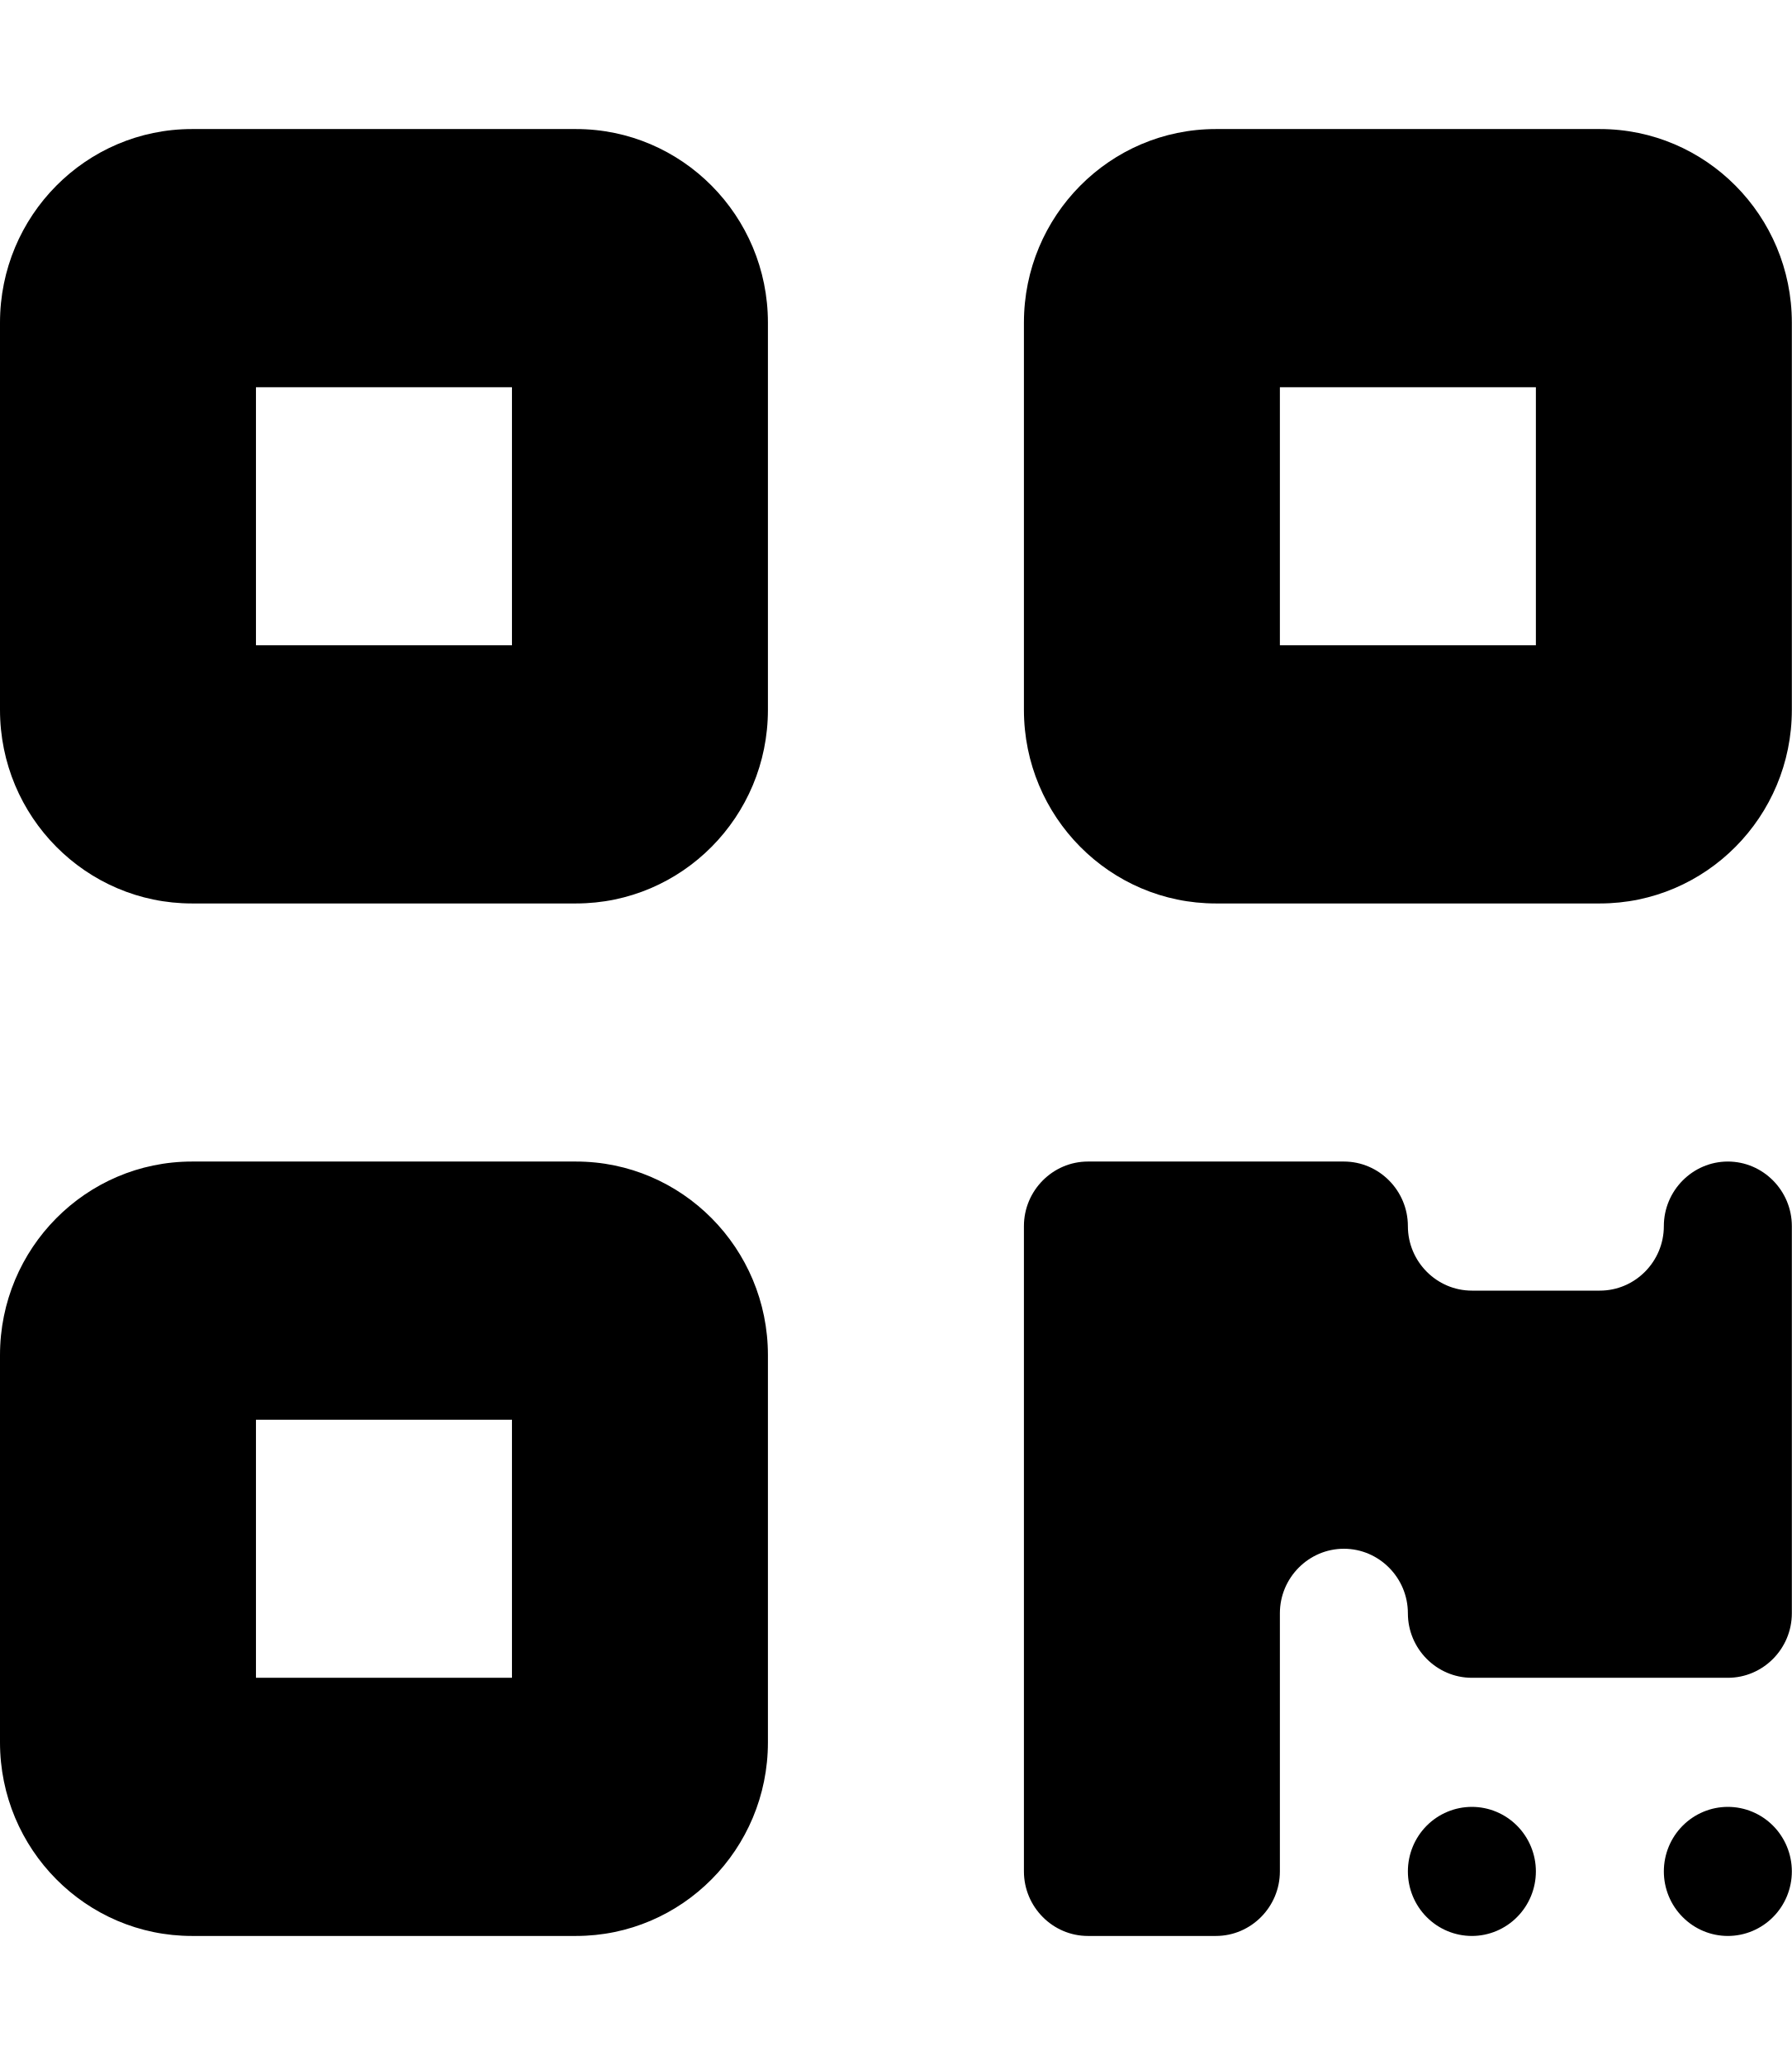
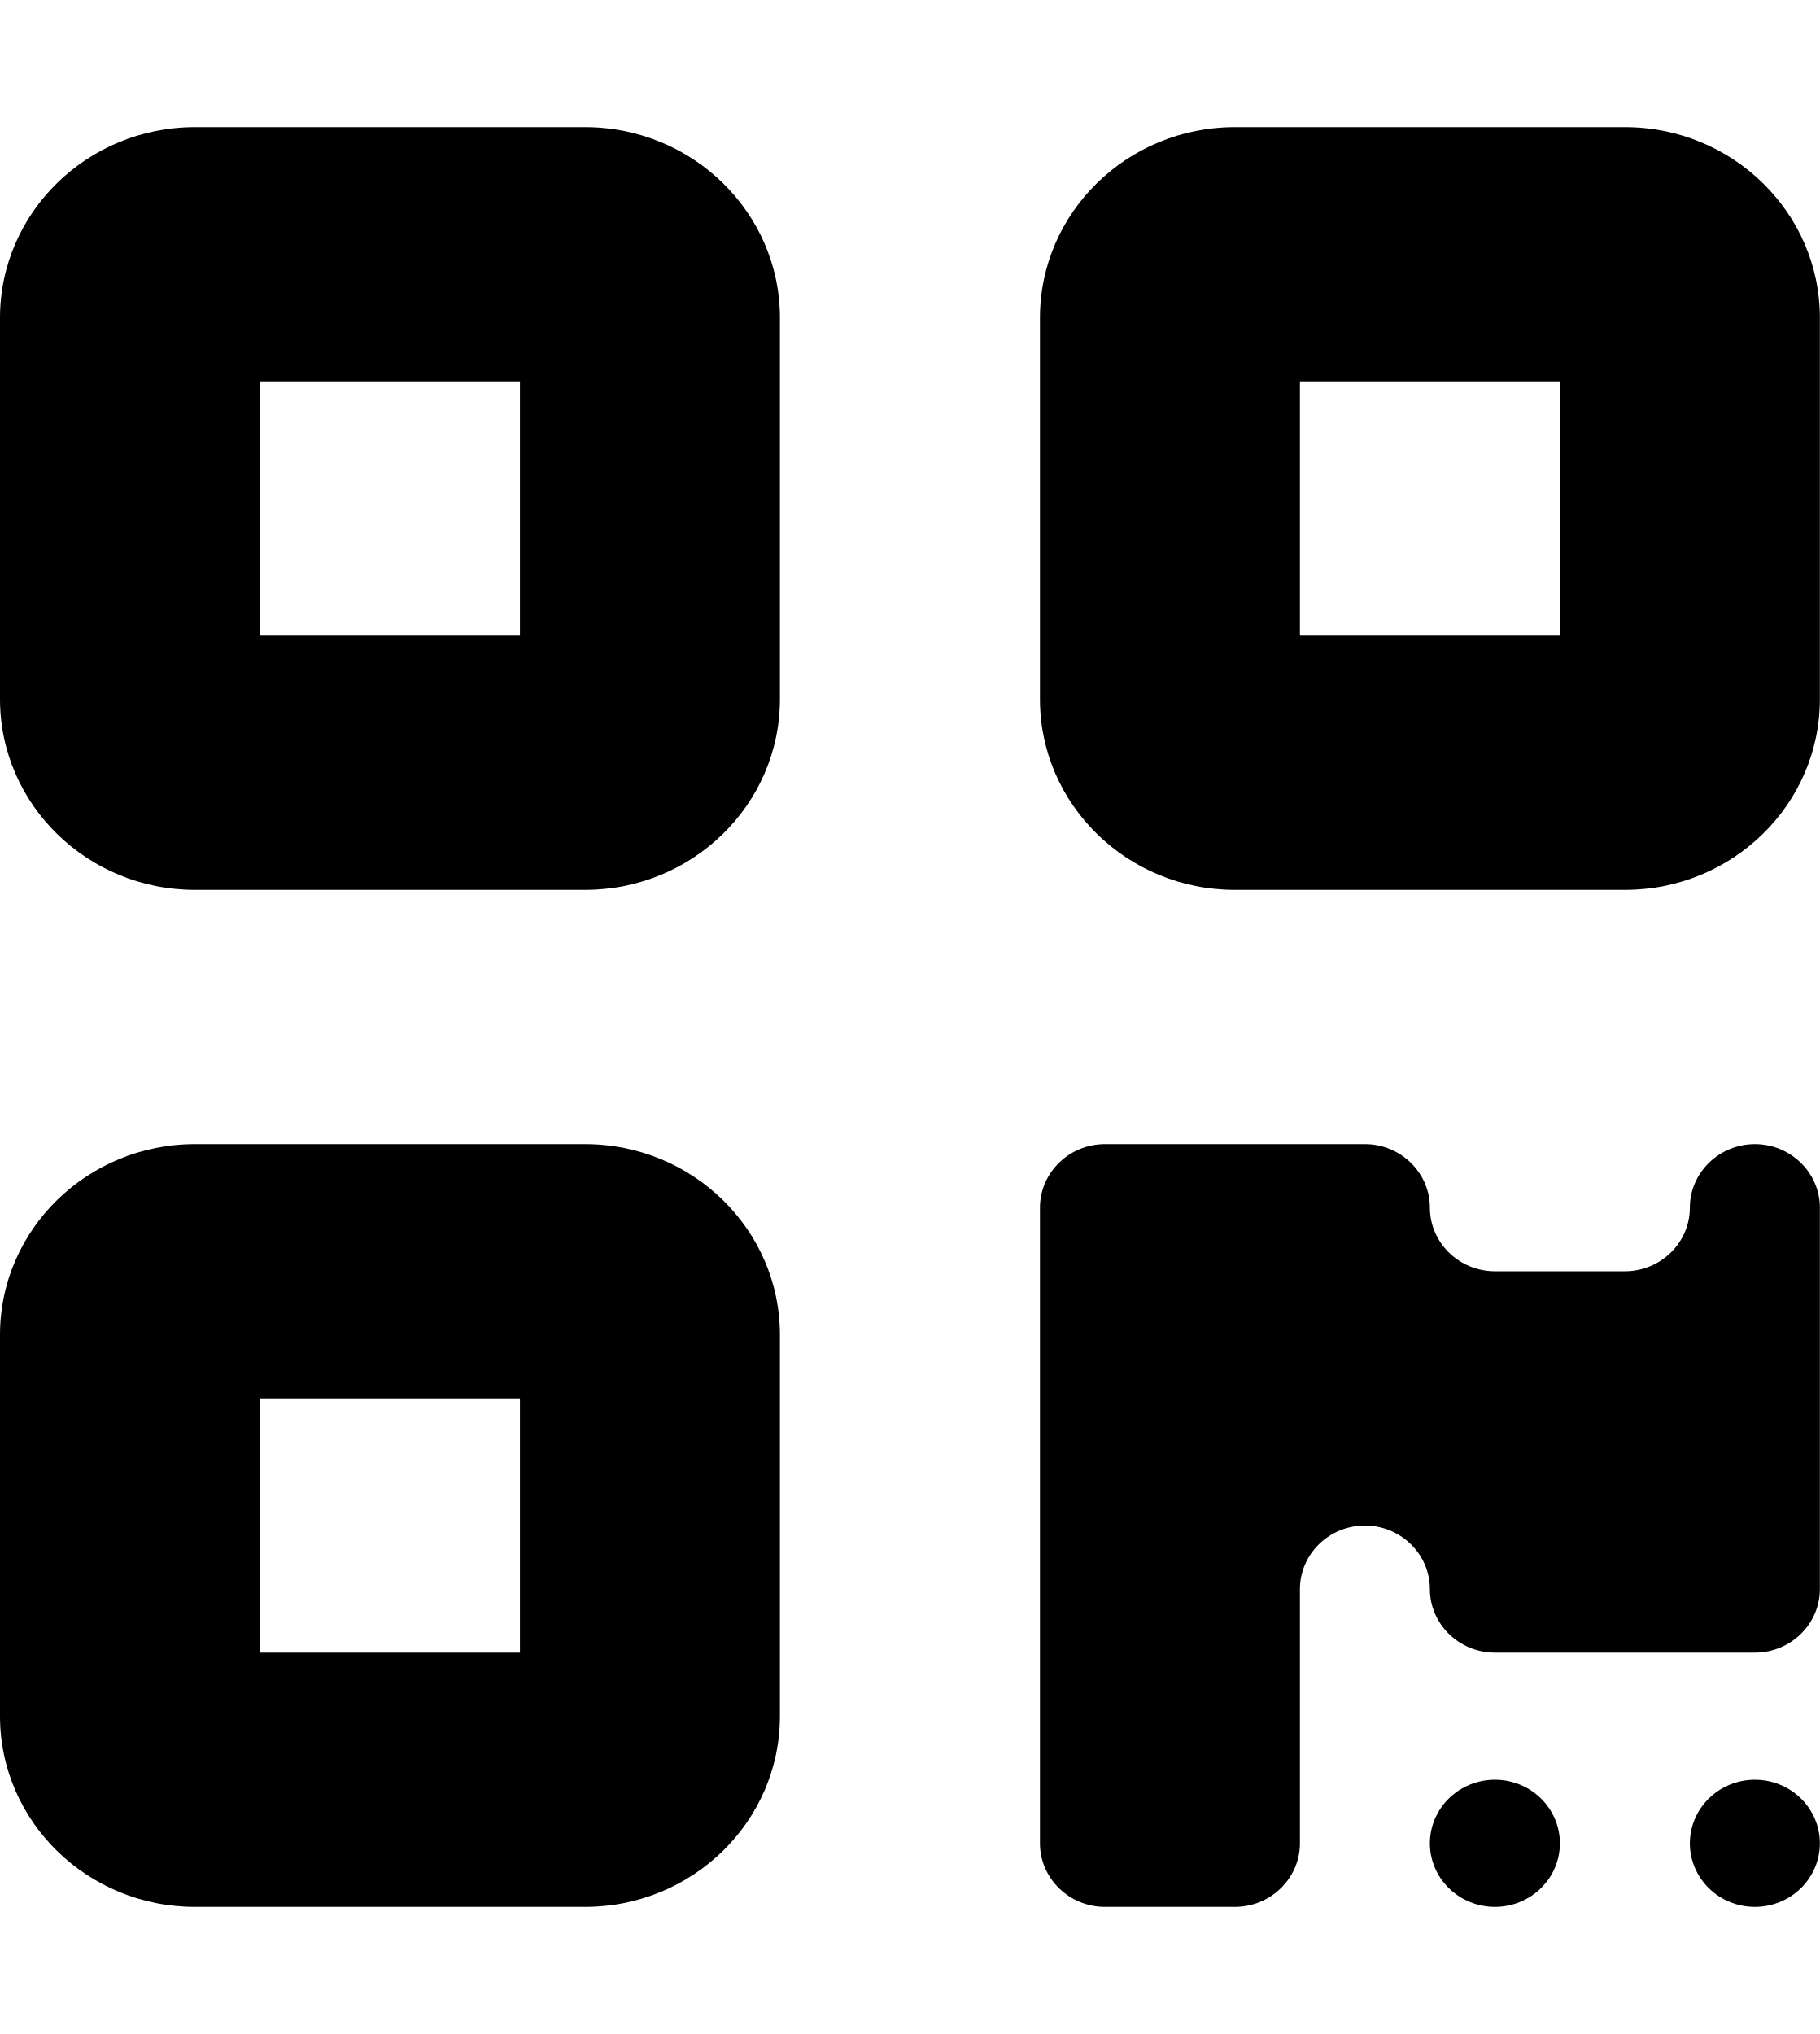
- <svg xmlns="http://www.w3.org/2000/svg" width="46" height="53" viewBox="0 0 46 53" fill="none">
-   <path d="M0 8.281C0 5.538 2.208 3.312 4.929 3.312H14.786C17.507 3.312 19.714 5.538 19.714 8.281V18.219C19.714 20.962 17.507 23.188 14.786 23.188H4.929C2.208 23.188 0 20.962 0 18.219V8.281ZM6.571 9.938V16.562H13.143V9.938H6.571ZM0 34.781C0 32.038 2.208 29.812 4.929 29.812H14.786C17.507 29.812 19.714 32.038 19.714 34.781V44.719C19.714 47.462 17.507 49.688 14.786 49.688H4.929C2.208 49.688 0 47.462 0 44.719V34.781ZM6.571 36.438V43.062H13.143V36.438H6.571ZM31.214 3.312H41.071C43.792 3.312 46 5.538 46 8.281V18.219C46 20.962 43.792 23.188 41.071 23.188H31.214C28.493 23.188 26.286 20.962 26.286 18.219V8.281C26.286 5.538 28.493 3.312 31.214 3.312ZM39.429 9.938H32.857V16.562H39.429V9.938ZM26.286 31.469C26.286 30.558 27.025 29.812 27.929 29.812H34.5C35.404 29.812 36.143 30.558 36.143 31.469C36.143 32.38 36.882 33.125 37.786 33.125H41.071C41.975 33.125 42.714 32.38 42.714 31.469C42.714 30.558 43.454 29.812 44.357 29.812C45.261 29.812 46 30.558 46 31.469V41.406C46 42.317 45.261 43.062 44.357 43.062H37.786C36.882 43.062 36.143 42.317 36.143 41.406C36.143 40.495 35.404 39.75 34.5 39.75C33.596 39.75 32.857 40.495 32.857 41.406V48.031C32.857 48.942 32.118 49.688 31.214 49.688H27.929C27.025 49.688 26.286 48.942 26.286 48.031V31.469ZM37.786 49.688C37.35 49.688 36.932 49.513 36.624 49.202C36.316 48.892 36.143 48.471 36.143 48.031C36.143 47.592 36.316 47.171 36.624 46.86C36.932 46.55 37.35 46.375 37.786 46.375C38.221 46.375 38.639 46.55 38.947 46.86C39.255 47.171 39.429 47.592 39.429 48.031C39.429 48.471 39.255 48.892 38.947 49.202C38.639 49.513 38.221 49.688 37.786 49.688ZM44.357 49.688C43.921 49.688 43.504 49.513 43.196 49.202C42.887 48.892 42.714 48.471 42.714 48.031C42.714 47.592 42.887 47.171 43.196 46.86C43.504 46.55 43.921 46.375 44.357 46.375C44.793 46.375 45.211 46.55 45.519 46.86C45.827 47.171 46 47.592 46 48.031C46 48.471 45.827 48.892 45.519 49.202C45.211 49.513 44.793 49.688 44.357 49.688Z" fill="black" />
+ <svg xmlns="http://www.w3.org/2000/svg" width="34" height="38" viewBox="0 0 34 38" fill="none">
+   <path d="M0 5.938C0 3.971 1.632 2.375 3.643 2.375H10.929C12.94 2.375 14.571 3.971 14.571 5.938V13.062C14.571 15.029 12.94 16.625 10.929 16.625H3.643C1.632 16.625 0 15.029 0 13.062V5.938ZM4.857 7.125V11.875H9.714V7.125H4.857ZM0 24.938C0 22.971 1.632 21.375 3.643 21.375H10.929C12.94 21.375 14.571 22.971 14.571 24.938V32.062C14.571 34.029 12.94 35.625 10.929 35.625H3.643C1.632 35.625 0 34.029 0 32.062V24.938ZM4.857 26.125V30.875H9.714V26.125H4.857ZM23.071 2.375H30.357C32.368 2.375 34 3.971 34 5.938V13.062C34 15.029 32.368 16.625 30.357 16.625H23.071C21.06 16.625 19.429 15.029 19.429 13.062V5.938C19.429 3.971 21.06 2.375 23.071 2.375ZM29.143 7.125H24.286V11.875H29.143V7.125ZM19.429 22.562C19.429 21.909 19.975 21.375 20.643 21.375H25.5C26.168 21.375 26.714 21.909 26.714 22.562C26.714 23.216 27.261 23.75 27.929 23.75H30.357C31.025 23.75 31.571 23.216 31.571 22.562C31.571 21.909 32.118 21.375 32.786 21.375C33.454 21.375 34 21.909 34 22.562V29.688C34 30.341 33.454 30.875 32.786 30.875H27.929C27.261 30.875 26.714 30.341 26.714 29.688C26.714 29.034 26.168 28.5 25.5 28.5C24.832 28.5 24.286 29.034 24.286 29.688V34.438C24.286 35.091 23.739 35.625 23.071 35.625H20.643C19.975 35.625 19.429 35.091 19.429 34.438V22.562ZM27.929 35.625C27.607 35.625 27.298 35.5 27.07 35.277C26.842 35.054 26.714 34.752 26.714 34.438C26.714 34.123 26.842 33.821 27.07 33.598C27.298 33.375 27.607 33.25 27.929 33.25C28.251 33.25 28.559 33.375 28.787 33.598C29.015 33.821 29.143 34.123 29.143 34.438C29.143 34.752 29.015 35.054 28.787 35.277C28.559 35.5 28.251 35.625 27.929 35.625ZM32.786 35.625C32.464 35.625 32.155 35.5 31.927 35.277C31.699 35.054 31.571 34.752 31.571 34.438C31.571 34.123 31.699 33.821 31.927 33.598C32.155 33.375 32.464 33.25 32.786 33.25C33.108 33.25 33.417 33.375 33.644 33.598C33.872 33.821 34 34.123 34 34.438C34 34.752 33.872 35.054 33.644 35.277C33.417 35.5 33.108 35.625 32.786 35.625Z" fill="black" />
</svg>
